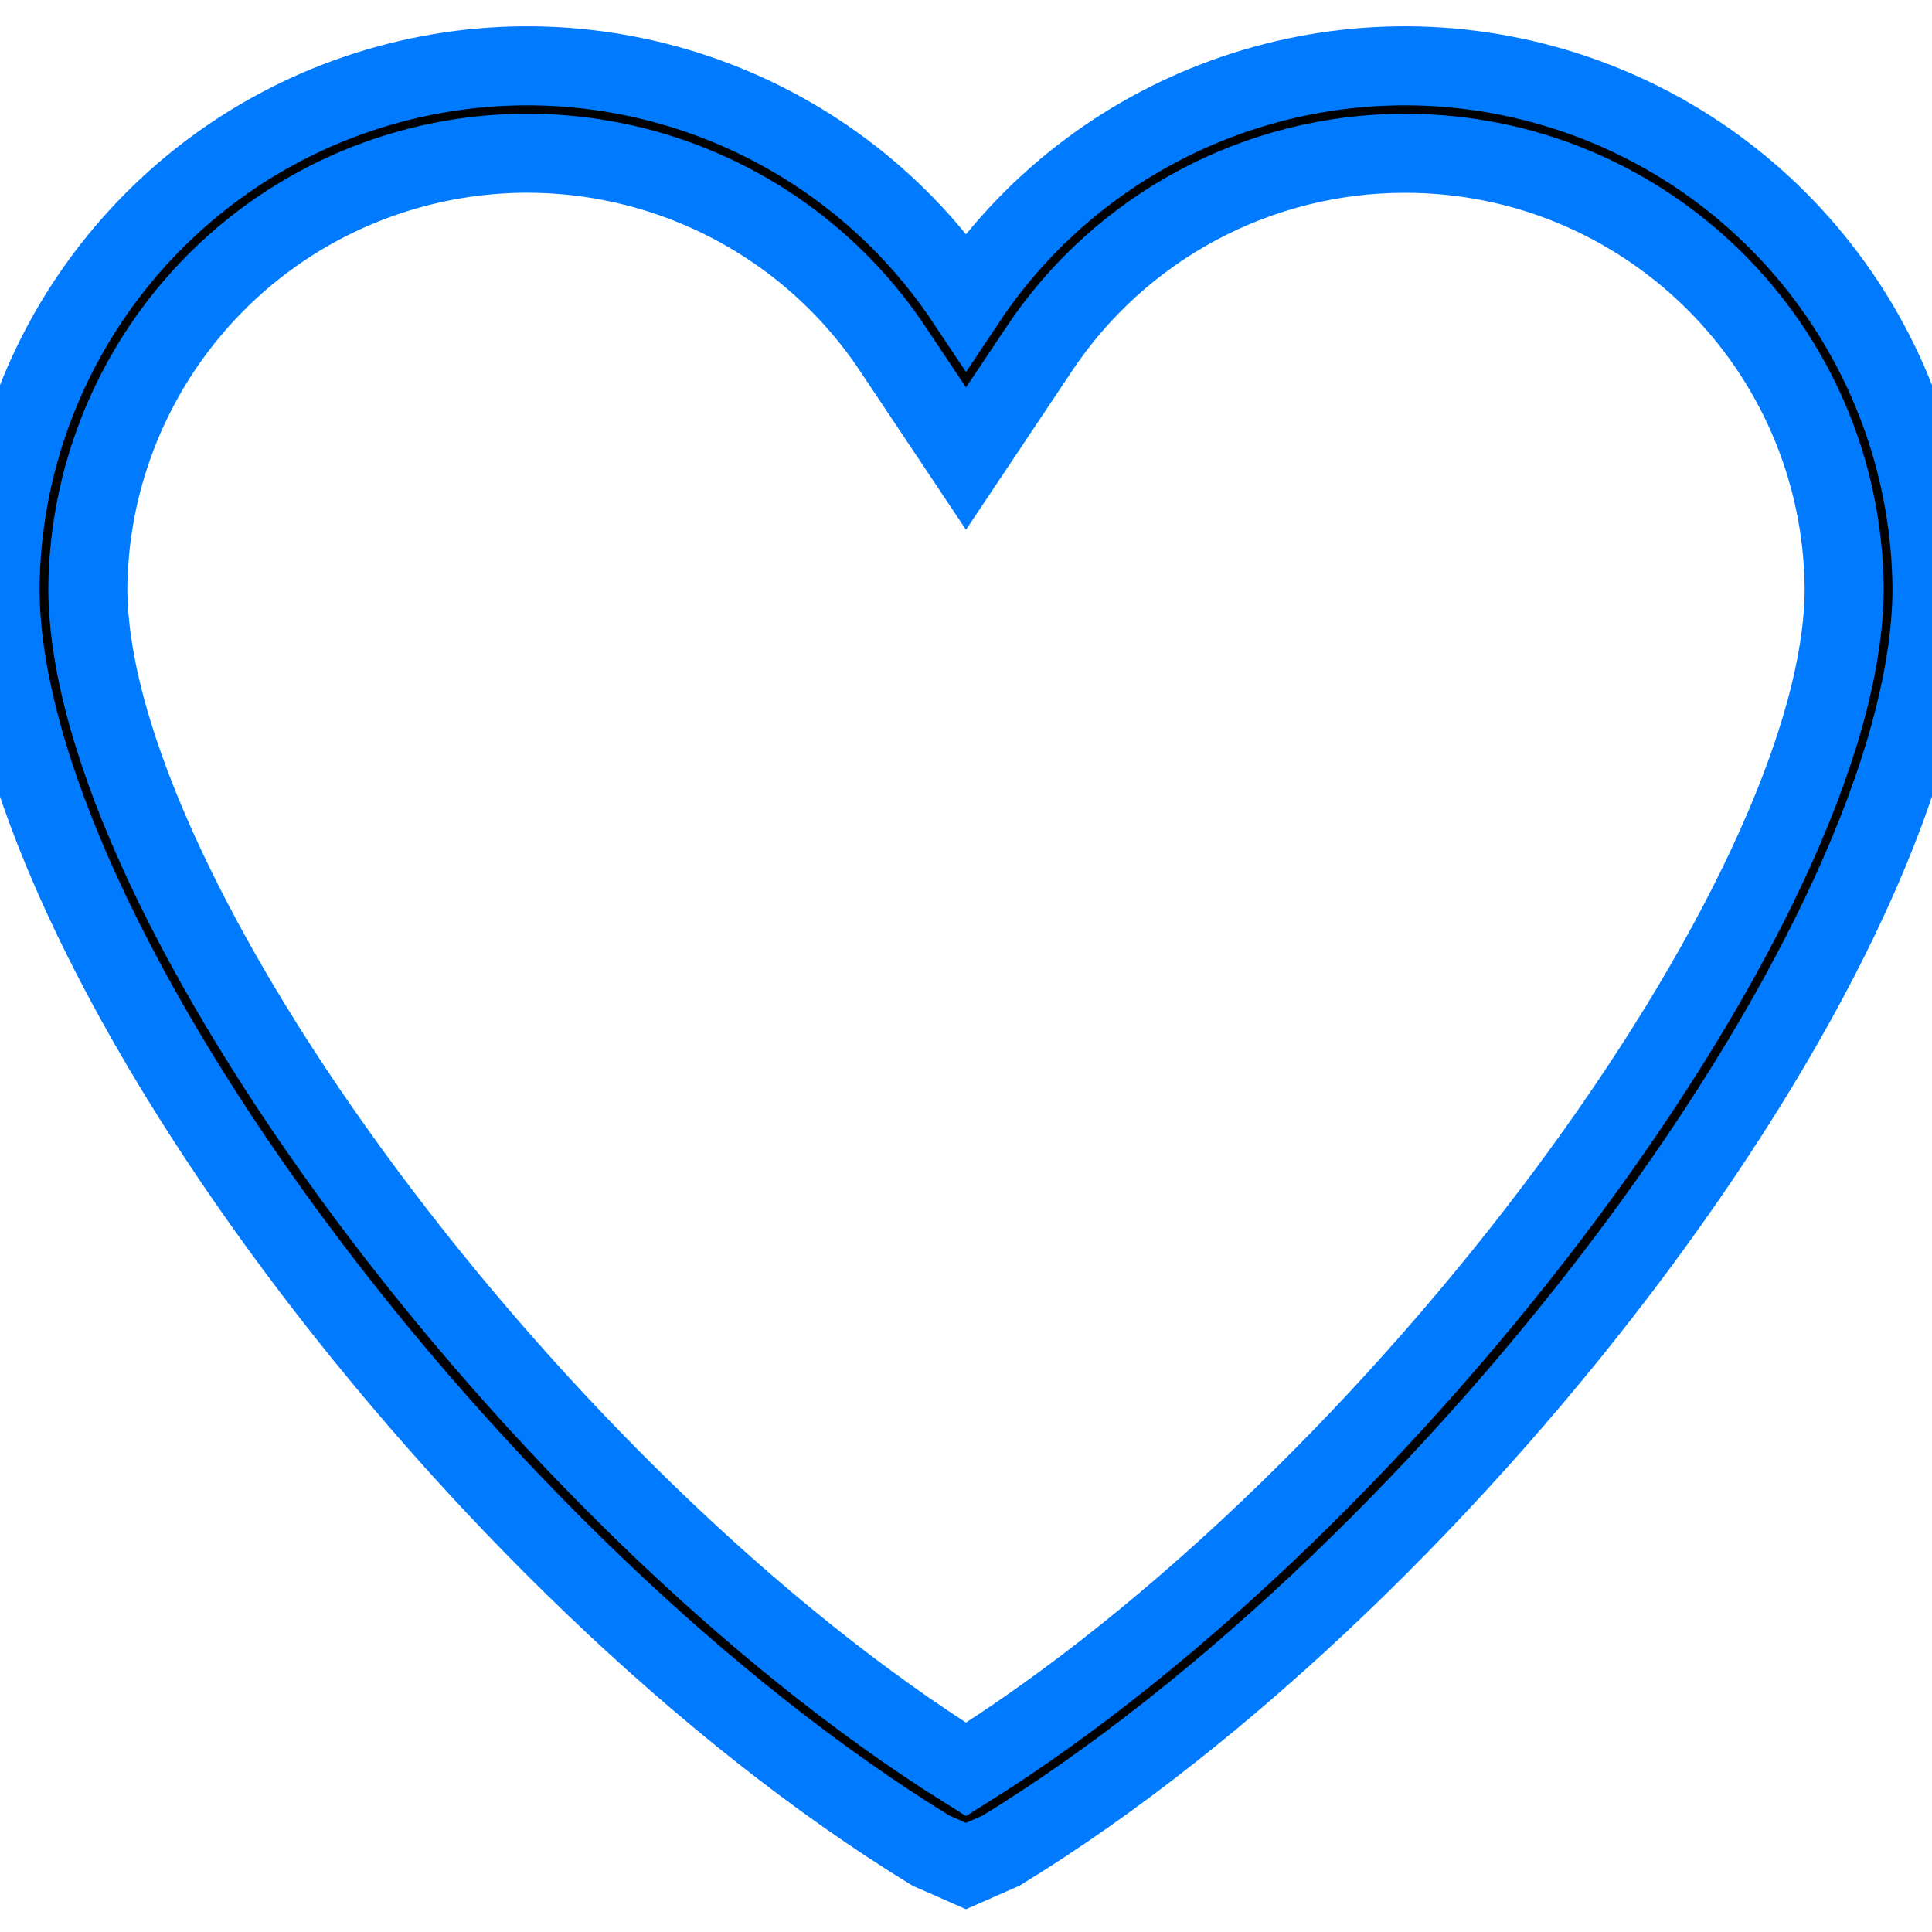
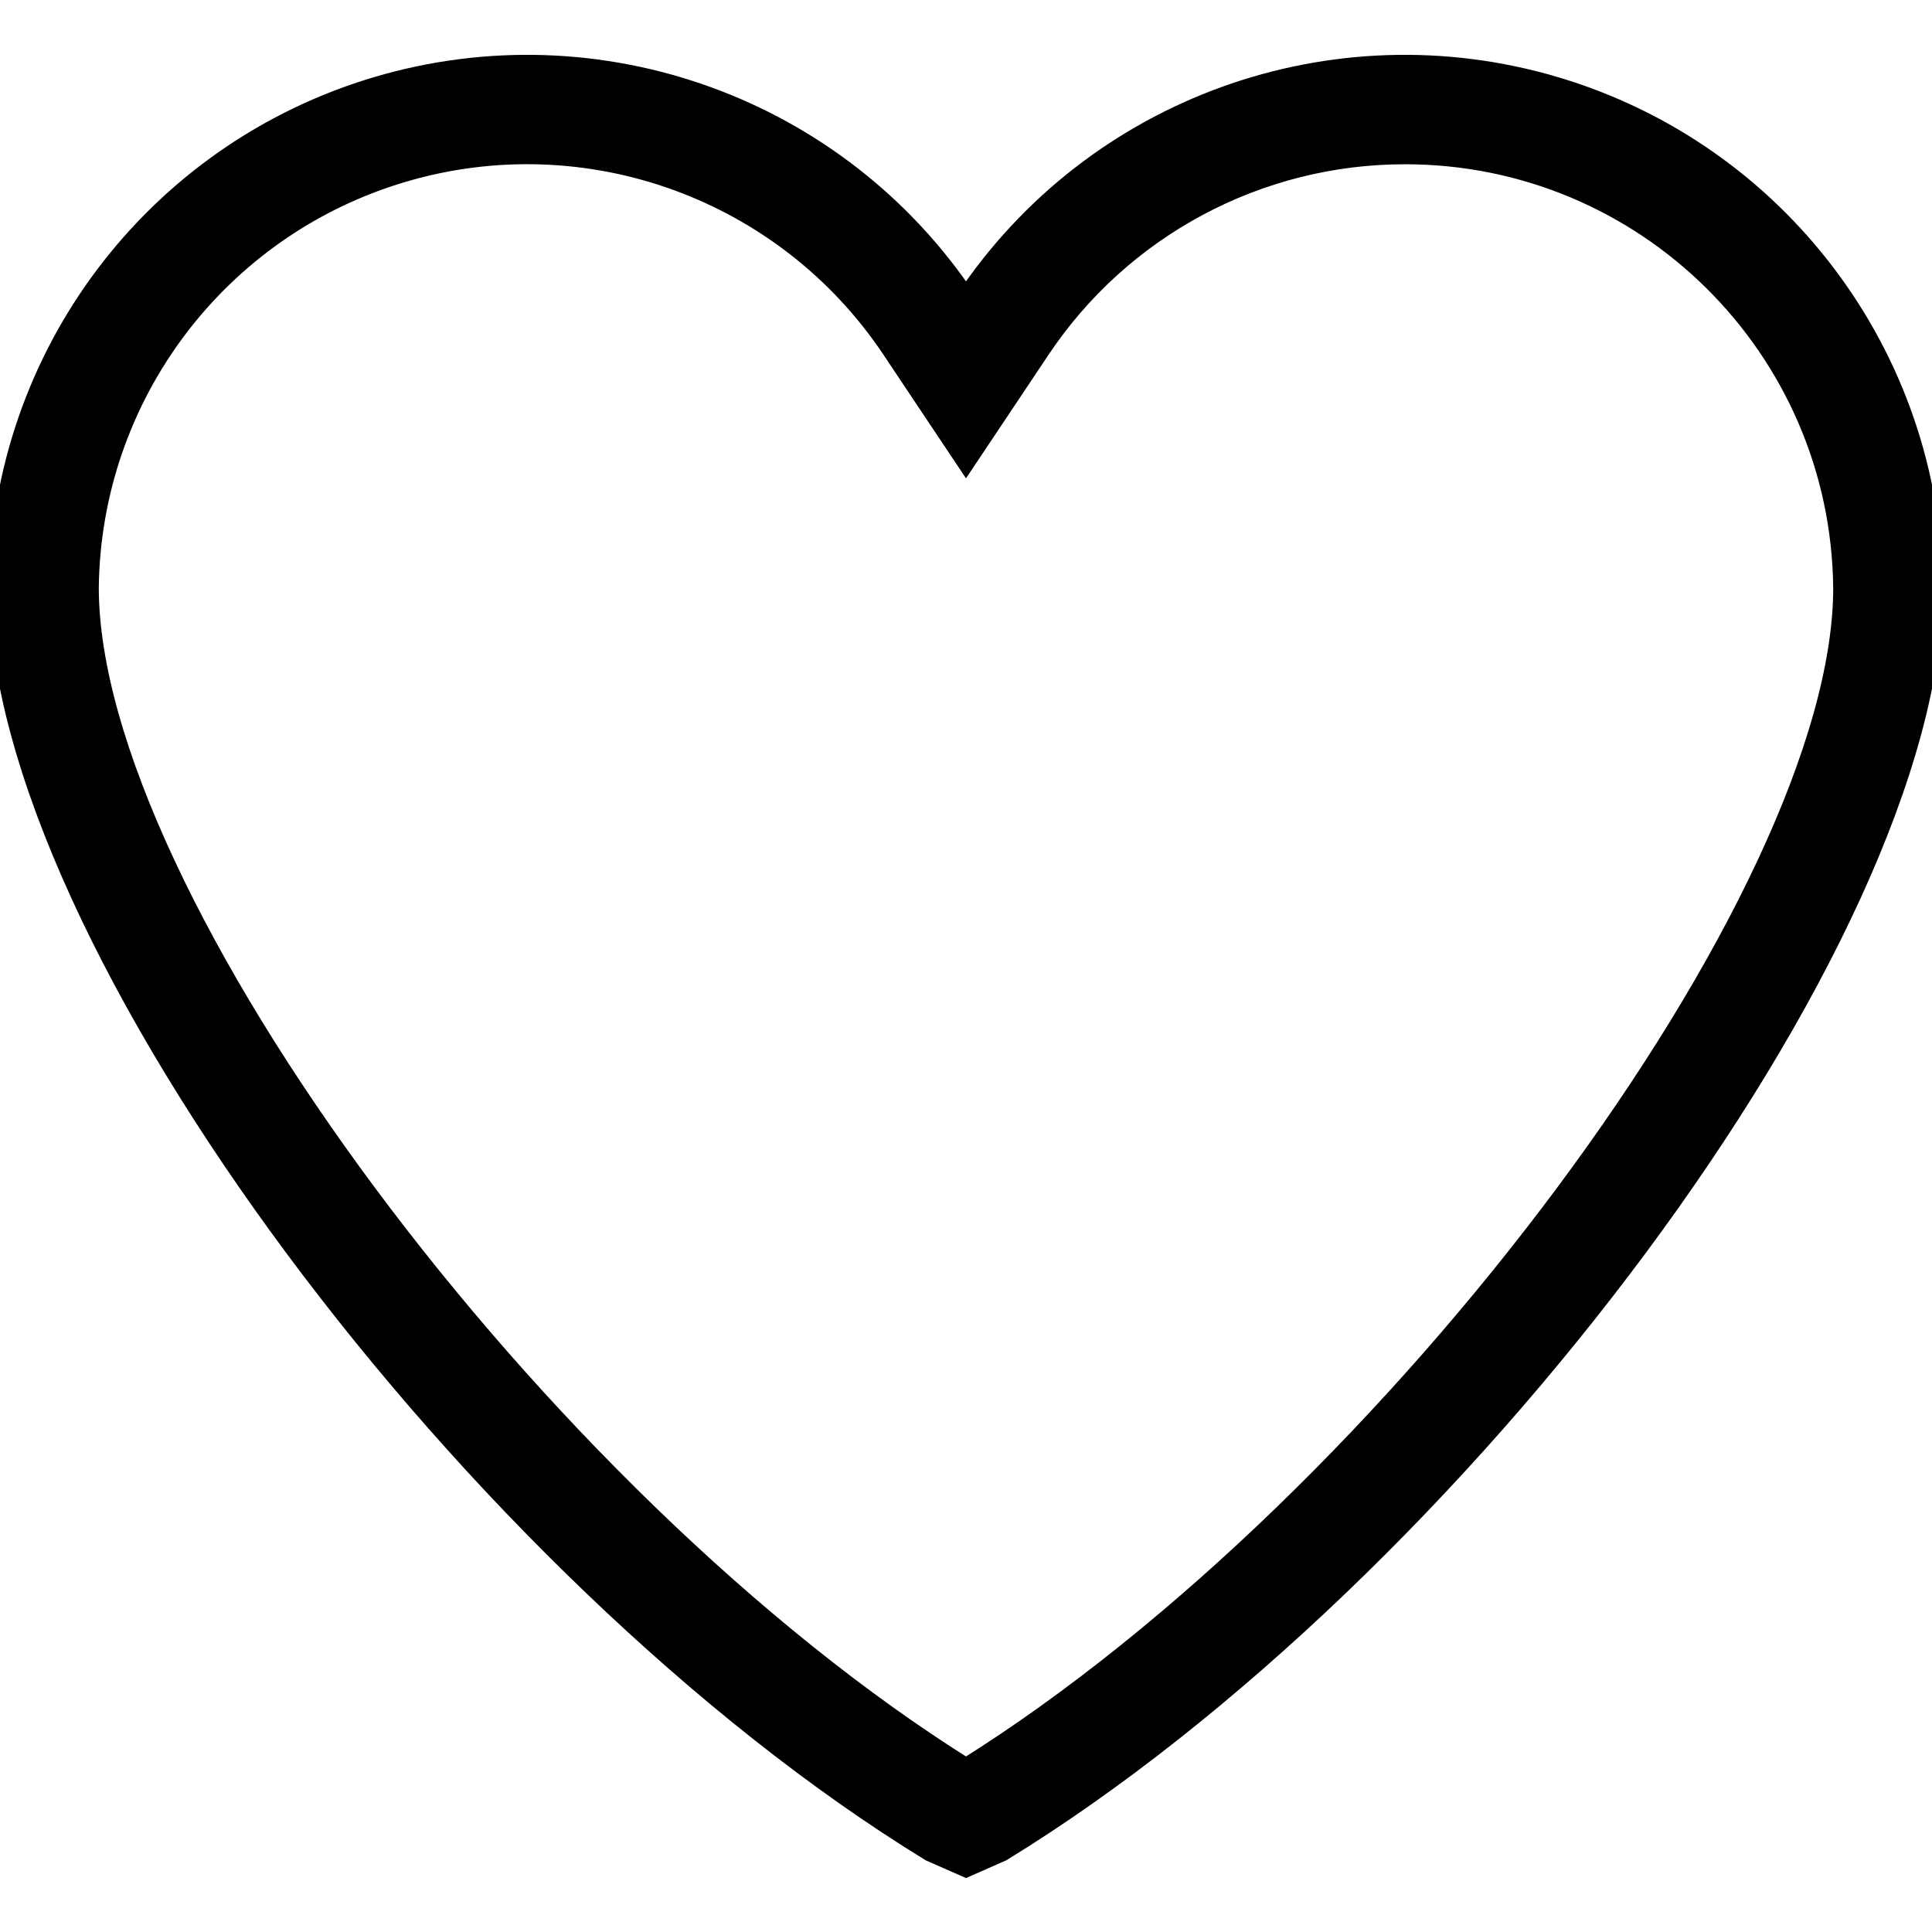
<svg xmlns="http://www.w3.org/2000/svg" fill="#000000" width="800px" height="800px" viewBox="0 -1.5 44 44">
-   <path id="_39.Heart" data-name="39.Heart" d="M24.8,43.648,24,44l-.8-.352C12.862,37.313,2,22.893,2,14.884A12.008,12.008,0,0,1,24,8.351a12.008,12.008,0,0,1,22,6.533C46,22.893,35.138,37.313,24.8,43.648ZM34,4.993a10.006,10.006,0,0,0-8.335,4.46L24,11.946,22.335,9.452A10.007,10.007,0,0,0,4,14.884C4,21.948,14.234,35.692,24,41.8c9.766-6.109,20-19.852,20-26.907A10,10,0,0,0,34,4.993Z" transform="translate(-2 -3.002)" fill-rule="evenodd" stroke="#007bff" stroke-width="1.8" />
+   <path id="_39.Heart" data-name="39.Heart" d="M24.8,43.648,24,44l-.8-.352C12.862,37.313,2,22.893,2,14.884A12.008,12.008,0,0,1,24,8.351a12.008,12.008,0,0,1,22,6.533C46,22.893,35.138,37.313,24.8,43.648ZM34,4.993a10.006,10.006,0,0,0-8.335,4.46L24,11.946,22.335,9.452A10.007,10.007,0,0,0,4,14.884C4,21.948,14.234,35.692,24,41.8c9.766-6.109,20-19.852,20-26.907A10,10,0,0,0,34,4.993Z" transform="translate(-2 -3.002)" fill-rule="evenodd" stroke="black" stroke-width="0.5" />
</svg>
